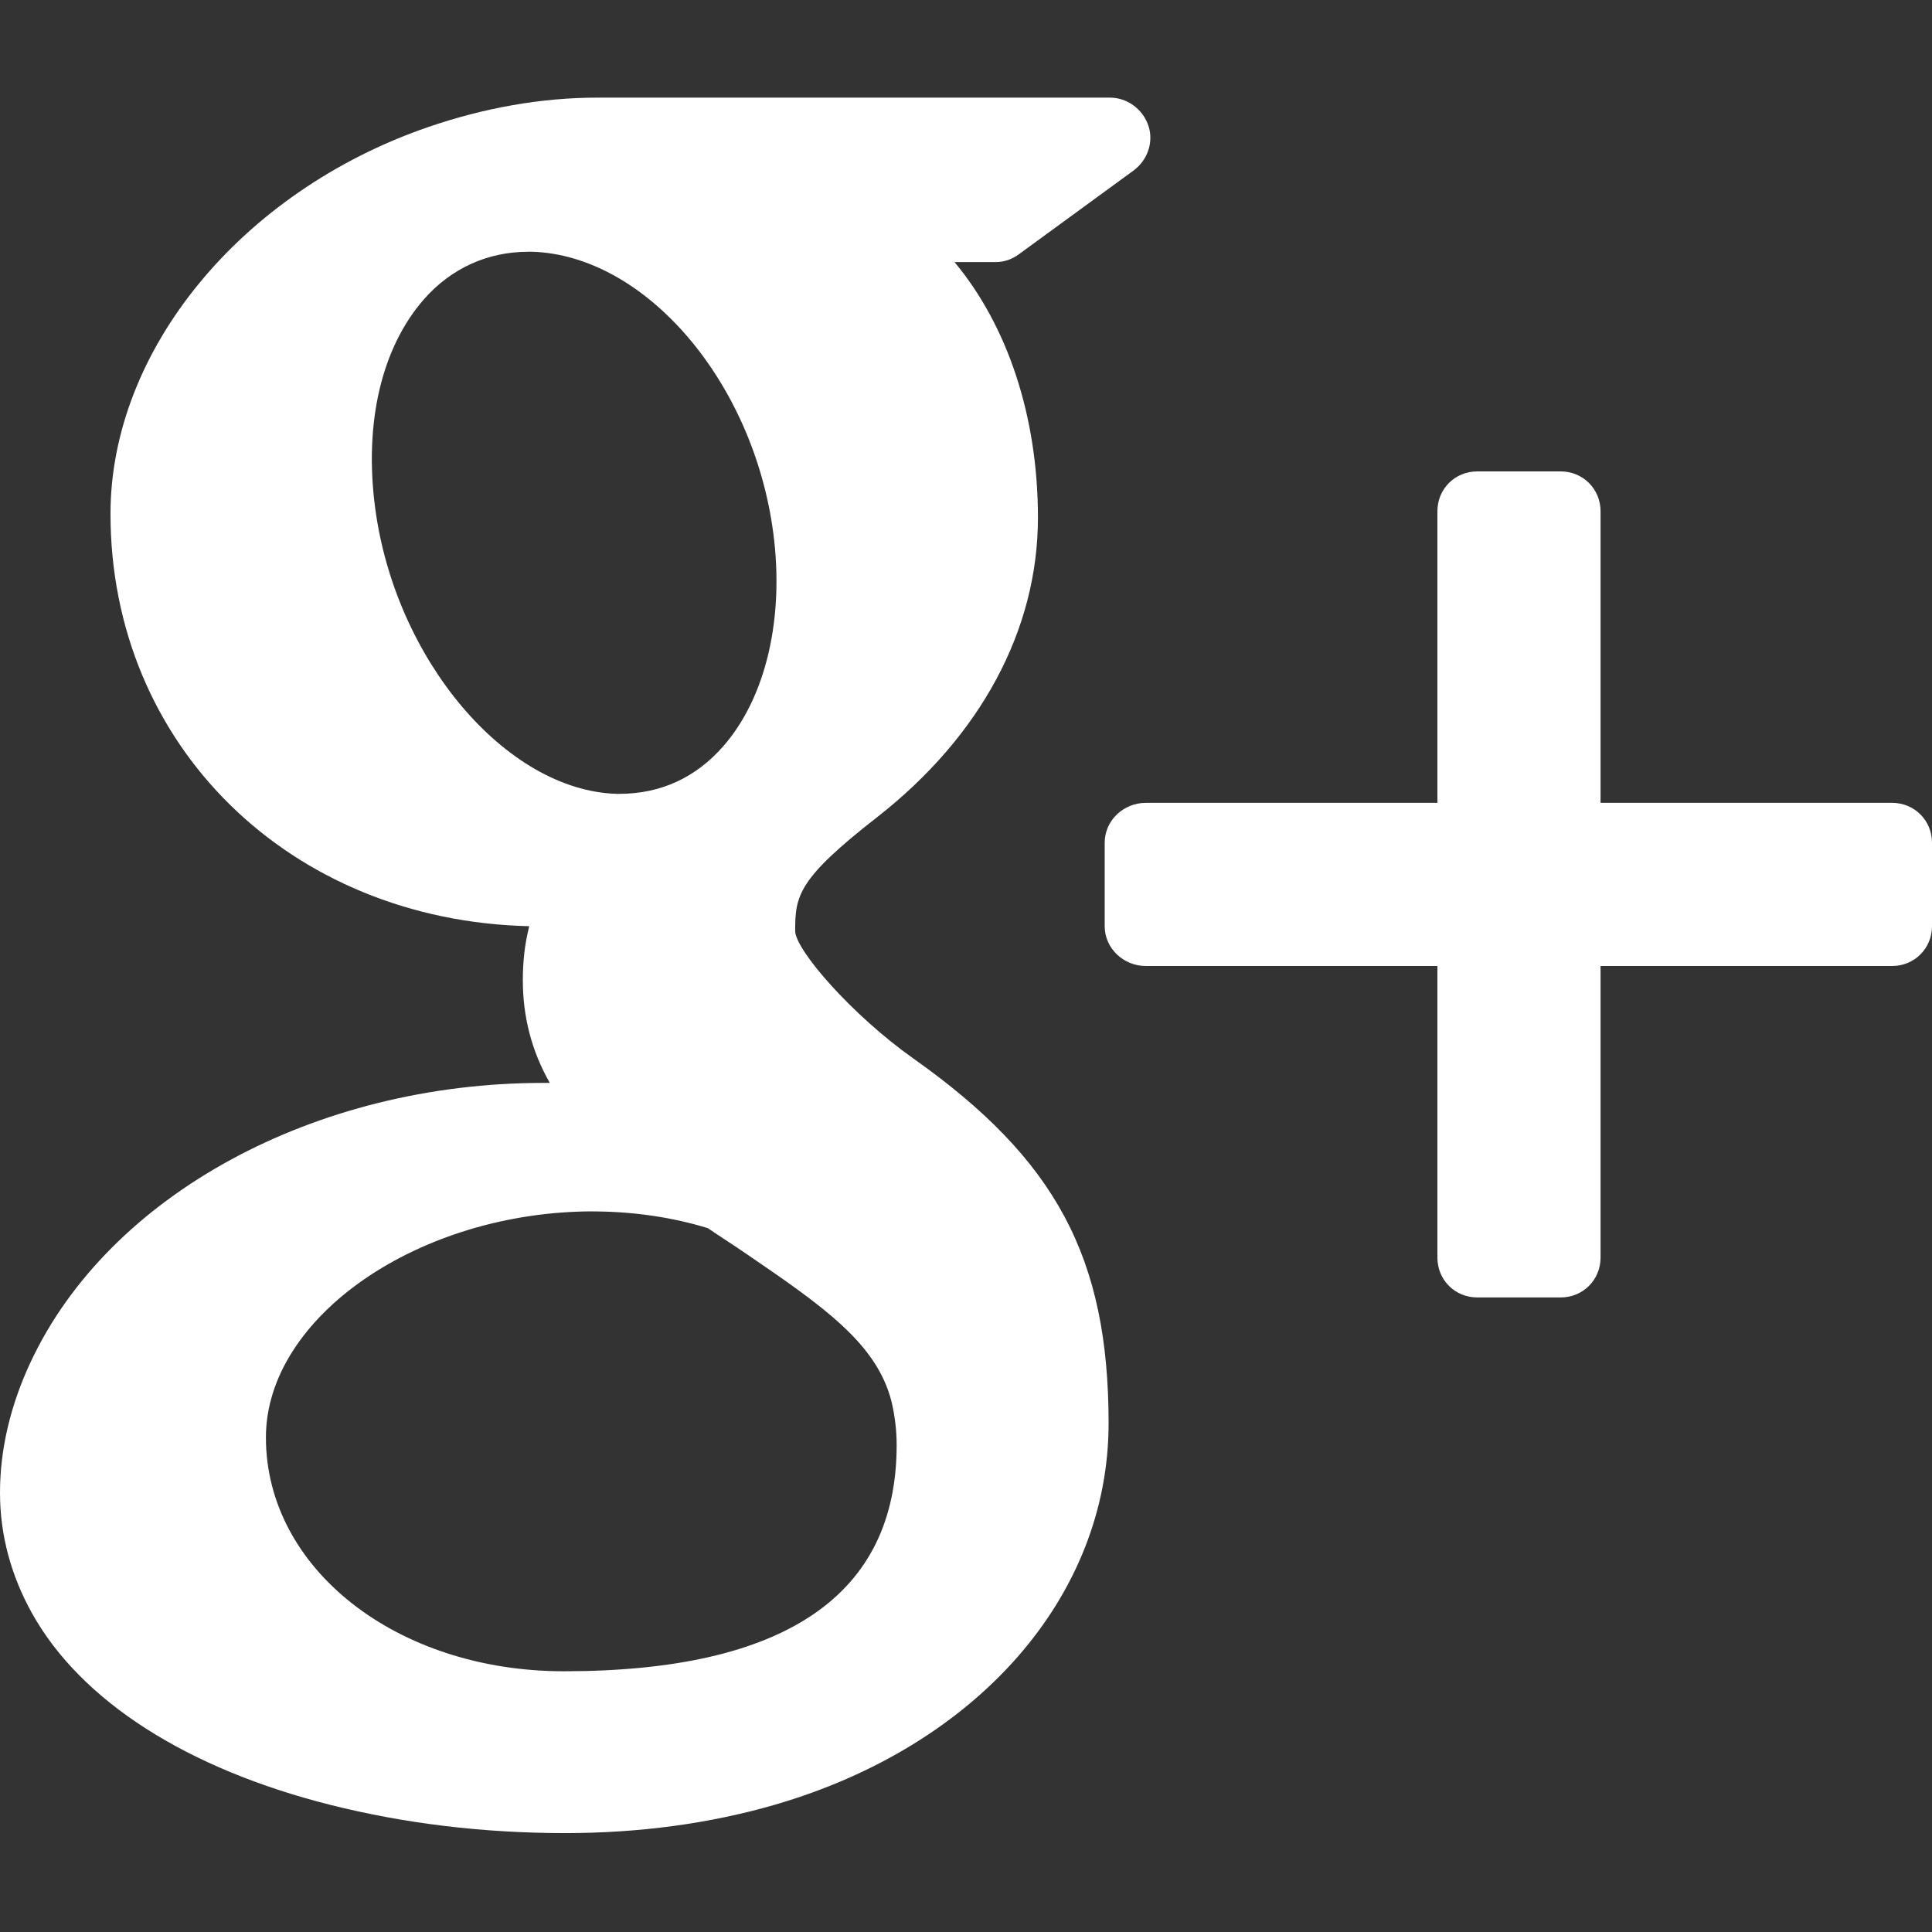
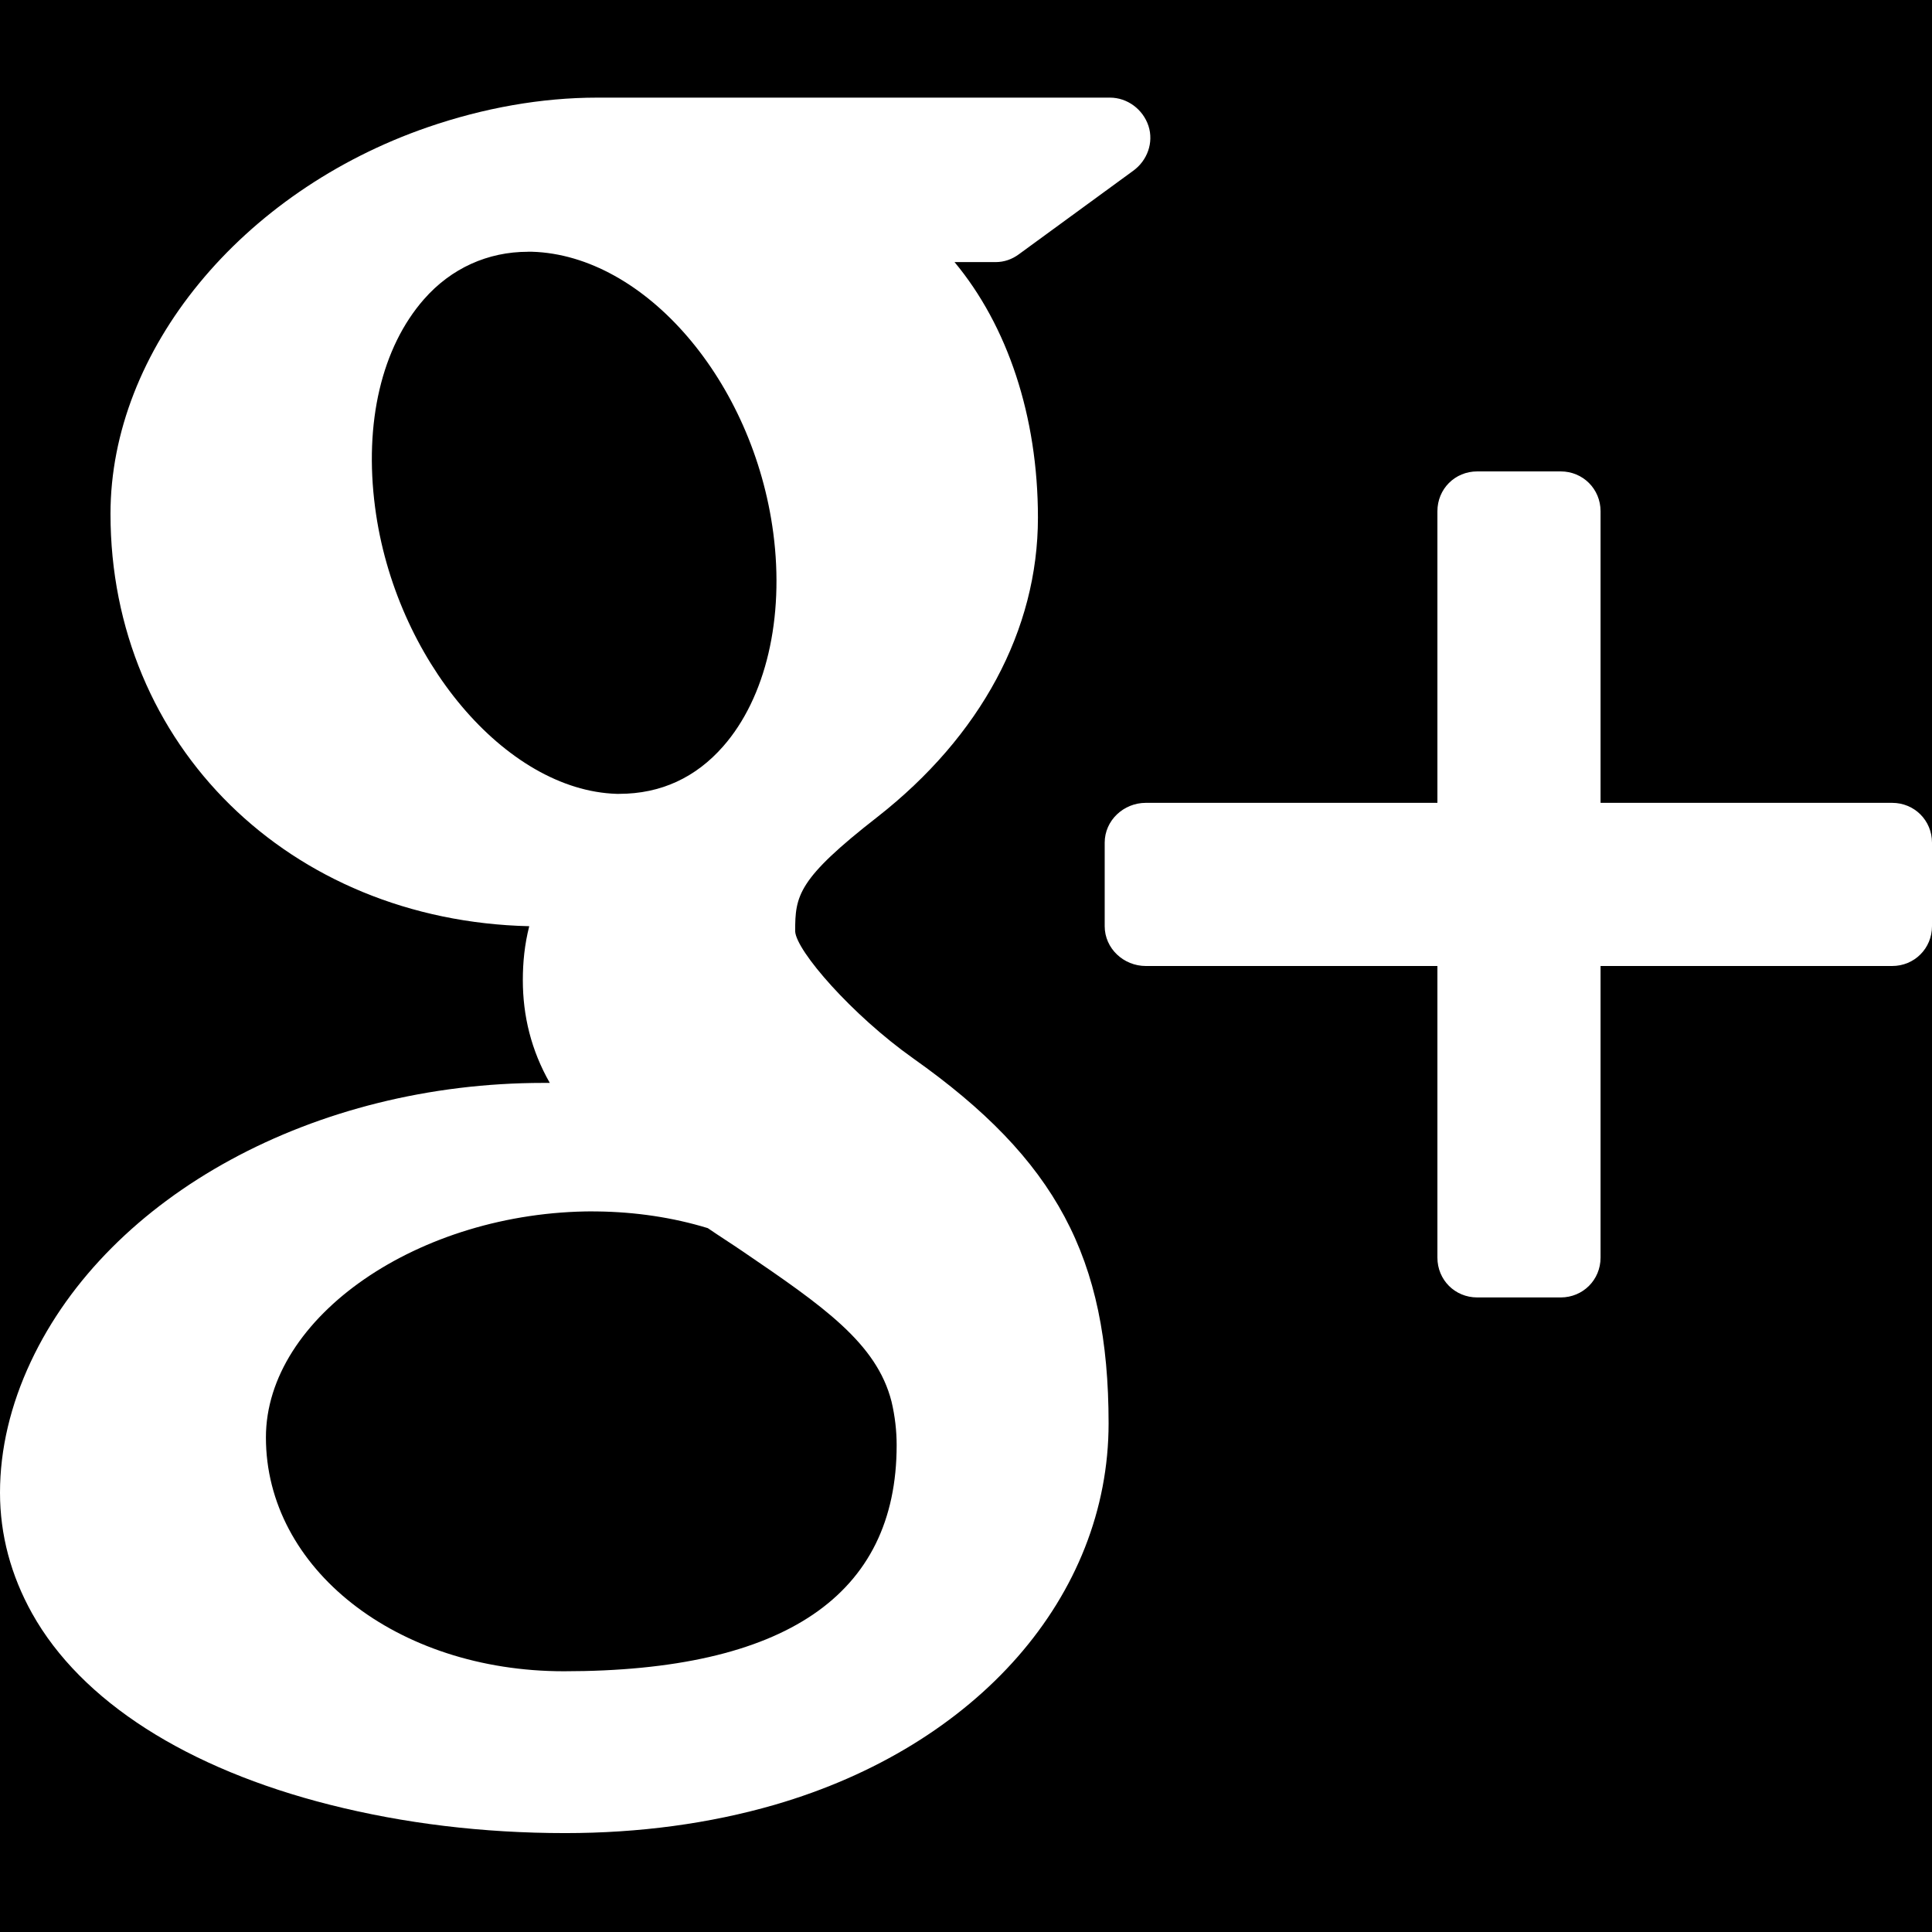
<svg xmlns="http://www.w3.org/2000/svg" y="0px" xml:space="preserve" x="0px" width="47" viewBox="0 0 47 47" version="1.1" id="Layer_1" height="47" enable-background="new 0 0 56.693 56.693">
  <defs id="defs11" />
-   <path style="fill:#333333;fill-opacity:1" d="M 0,0 0,36.312 C 0,35.259 0.254,34.181 0.75,33.125 2.655,29.067 7.66,26.344 13.219,26.344 l 0.156,0 c -0.453,-0.794 -0.656,-1.632 -0.656,-2.5 0,-0.431 0.042,-0.866 0.156,-1.312 C 7.044,22.397 2.688,18.131 2.688,12.5 c 0,-3.975 3.175,-7.839 7.719,-9.406 1.36,-0.468 2.761,-0.719 4.125,-0.719 l 12.469,0 c 0.425,0 0.804,0.284 0.938,0.688 0.132,0.405 -0.029,0.846 -0.375,1.094 l -2.781,2.031 c -0.165,0.121 -0.356,0.188 -0.562,0.188 l -1,0 C 24.506,7.92 25.25,10.117 25.25,12.594 c 0,2.731 -1.395,5.315 -3.906,7.281 -1.942,1.513 -2,1.915 -2,2.781 0.024,0.475 1.384,2.038 2.875,3.094 3.476,2.459 4.749,4.846 4.75,8.875 0,4.199 -3.183,7.846 -8.125,9.281 -1.585,0.458 -3.296,0.688 -5.094,0.688 -2.001,0 -3.925,-0.235 -5.719,-0.688 C 4.557,43.029 1.978,41.392 0.781,39.25 0.265,38.324 0,37.337 0,36.312 L 0,47 47,47 47,22.531 C 47,23.073 46.571,23.5 46.031,23.5 l -7.094,0 0,7.094 c 0,0.542 -0.429,0.969 -0.969,0.969 l -2.031,0 c -0.543,0 -0.969,-0.427 -0.969,-0.969 l 0,-7.094 -7.094,0 c -0.54,0 -1,-0.427 -1,-0.969 l 0,-2.031 c 0,-0.542 0.46,-0.969 1,-0.969 l 7.094,0 0,-7.094 c 0,-0.541 0.425,-0.969 0.969,-0.969 l 2.031,0 c 0.54,0 0.969,0.428 0.969,0.969 l 0,7.094 7.094,0 C 46.571,19.531 47,19.958 47,20.5 L 47,0 0,0 z m 12.844,6.125 c -0.975,0 -1.868,0.399 -2.531,1.156 C 9.286,8.452 8.854,10.281 9.125,12.344 9.607,16.032 12.301,19.229 15,19.312 l 0.062,0 c 1.015,0 1.866,-0.397 2.531,-1.156 1.04,-1.185 1.491,-3.12 1.219,-5.188 -0.485,-3.693 -3.119,-6.763 -5.875,-6.844 l -0.094,0 z M 14.438,29.469 c -4.244,0 -7.969,2.569 -7.969,5.5 0,3.19 3.179,5.688 7.25,5.688 5.371,0 8.094,-1.85 8.094,-5.5 0,-0.346 -0.04,-0.705 -0.125,-1.062 -0.361,-1.419 -1.659,-2.317 -3.625,-3.656 -0.27,-0.184 -0.552,-0.362 -0.844,-0.562 -0.849,-0.26 -1.764,-0.395 -2.688,-0.406 l -0.094,0 z" id="rect3002" />
+   <path style="fill:#000000;fill-opacity:1" d="M 0,0 0,36.312 C 0,35.259 0.254,34.181 0.75,33.125 2.655,29.067 7.66,26.344 13.219,26.344 l 0.156,0 c -0.453,-0.794 -0.656,-1.632 -0.656,-2.5 0,-0.431 0.042,-0.866 0.156,-1.312 C 7.044,22.397 2.688,18.131 2.688,12.5 c 0,-3.975 3.175,-7.839 7.719,-9.406 1.36,-0.468 2.761,-0.719 4.125,-0.719 l 12.469,0 c 0.425,0 0.804,0.284 0.938,0.688 0.132,0.405 -0.029,0.846 -0.375,1.094 l -2.781,2.031 c -0.165,0.121 -0.356,0.188 -0.562,0.188 l -1,0 C 24.506,7.92 25.25,10.117 25.25,12.594 c 0,2.731 -1.395,5.315 -3.906,7.281 -1.942,1.513 -2,1.915 -2,2.781 0.024,0.475 1.384,2.038 2.875,3.094 3.476,2.459 4.749,4.846 4.75,8.875 0,4.199 -3.183,7.846 -8.125,9.281 -1.585,0.458 -3.296,0.688 -5.094,0.688 -2.001,0 -3.925,-0.235 -5.719,-0.688 C 4.557,43.029 1.978,41.392 0.781,39.25 0.265,38.324 0,37.337 0,36.312 L 0,47 47,47 47,22.531 C 47,23.073 46.571,23.5 46.031,23.5 l -7.094,0 0,7.094 c 0,0.542 -0.429,0.969 -0.969,0.969 l -2.031,0 c -0.543,0 -0.969,-0.427 -0.969,-0.969 l 0,-7.094 -7.094,0 c -0.54,0 -1,-0.427 -1,-0.969 l 0,-2.031 c 0,-0.542 0.46,-0.969 1,-0.969 l 7.094,0 0,-7.094 c 0,-0.541 0.425,-0.969 0.969,-0.969 l 2.031,0 c 0.54,0 0.969,0.428 0.969,0.969 l 0,7.094 7.094,0 C 46.571,19.531 47,19.958 47,20.5 L 47,0 0,0 z m 12.844,6.125 c -0.975,0 -1.868,0.399 -2.531,1.156 C 9.286,8.452 8.854,10.281 9.125,12.344 9.607,16.032 12.301,19.229 15,19.312 l 0.062,0 c 1.015,0 1.866,-0.397 2.531,-1.156 1.04,-1.185 1.491,-3.12 1.219,-5.188 -0.485,-3.693 -3.119,-6.763 -5.875,-6.844 l -0.094,0 z M 14.438,29.469 c -4.244,0 -7.969,2.569 -7.969,5.5 0,3.19 3.179,5.688 7.25,5.688 5.371,0 8.094,-1.85 8.094,-5.5 0,-0.346 -0.04,-0.705 -0.125,-1.062 -0.361,-1.419 -1.659,-2.317 -3.625,-3.656 -0.27,-0.184 -0.552,-0.362 -0.844,-0.562 -0.849,-0.26 -1.764,-0.395 -2.688,-0.406 l -0.094,0 z" id="rect3002" />
  <g id="g3" transform="matrix(0.9433962,0,0,0.9433962,-3.242453,-4.863095)" />
</svg>
